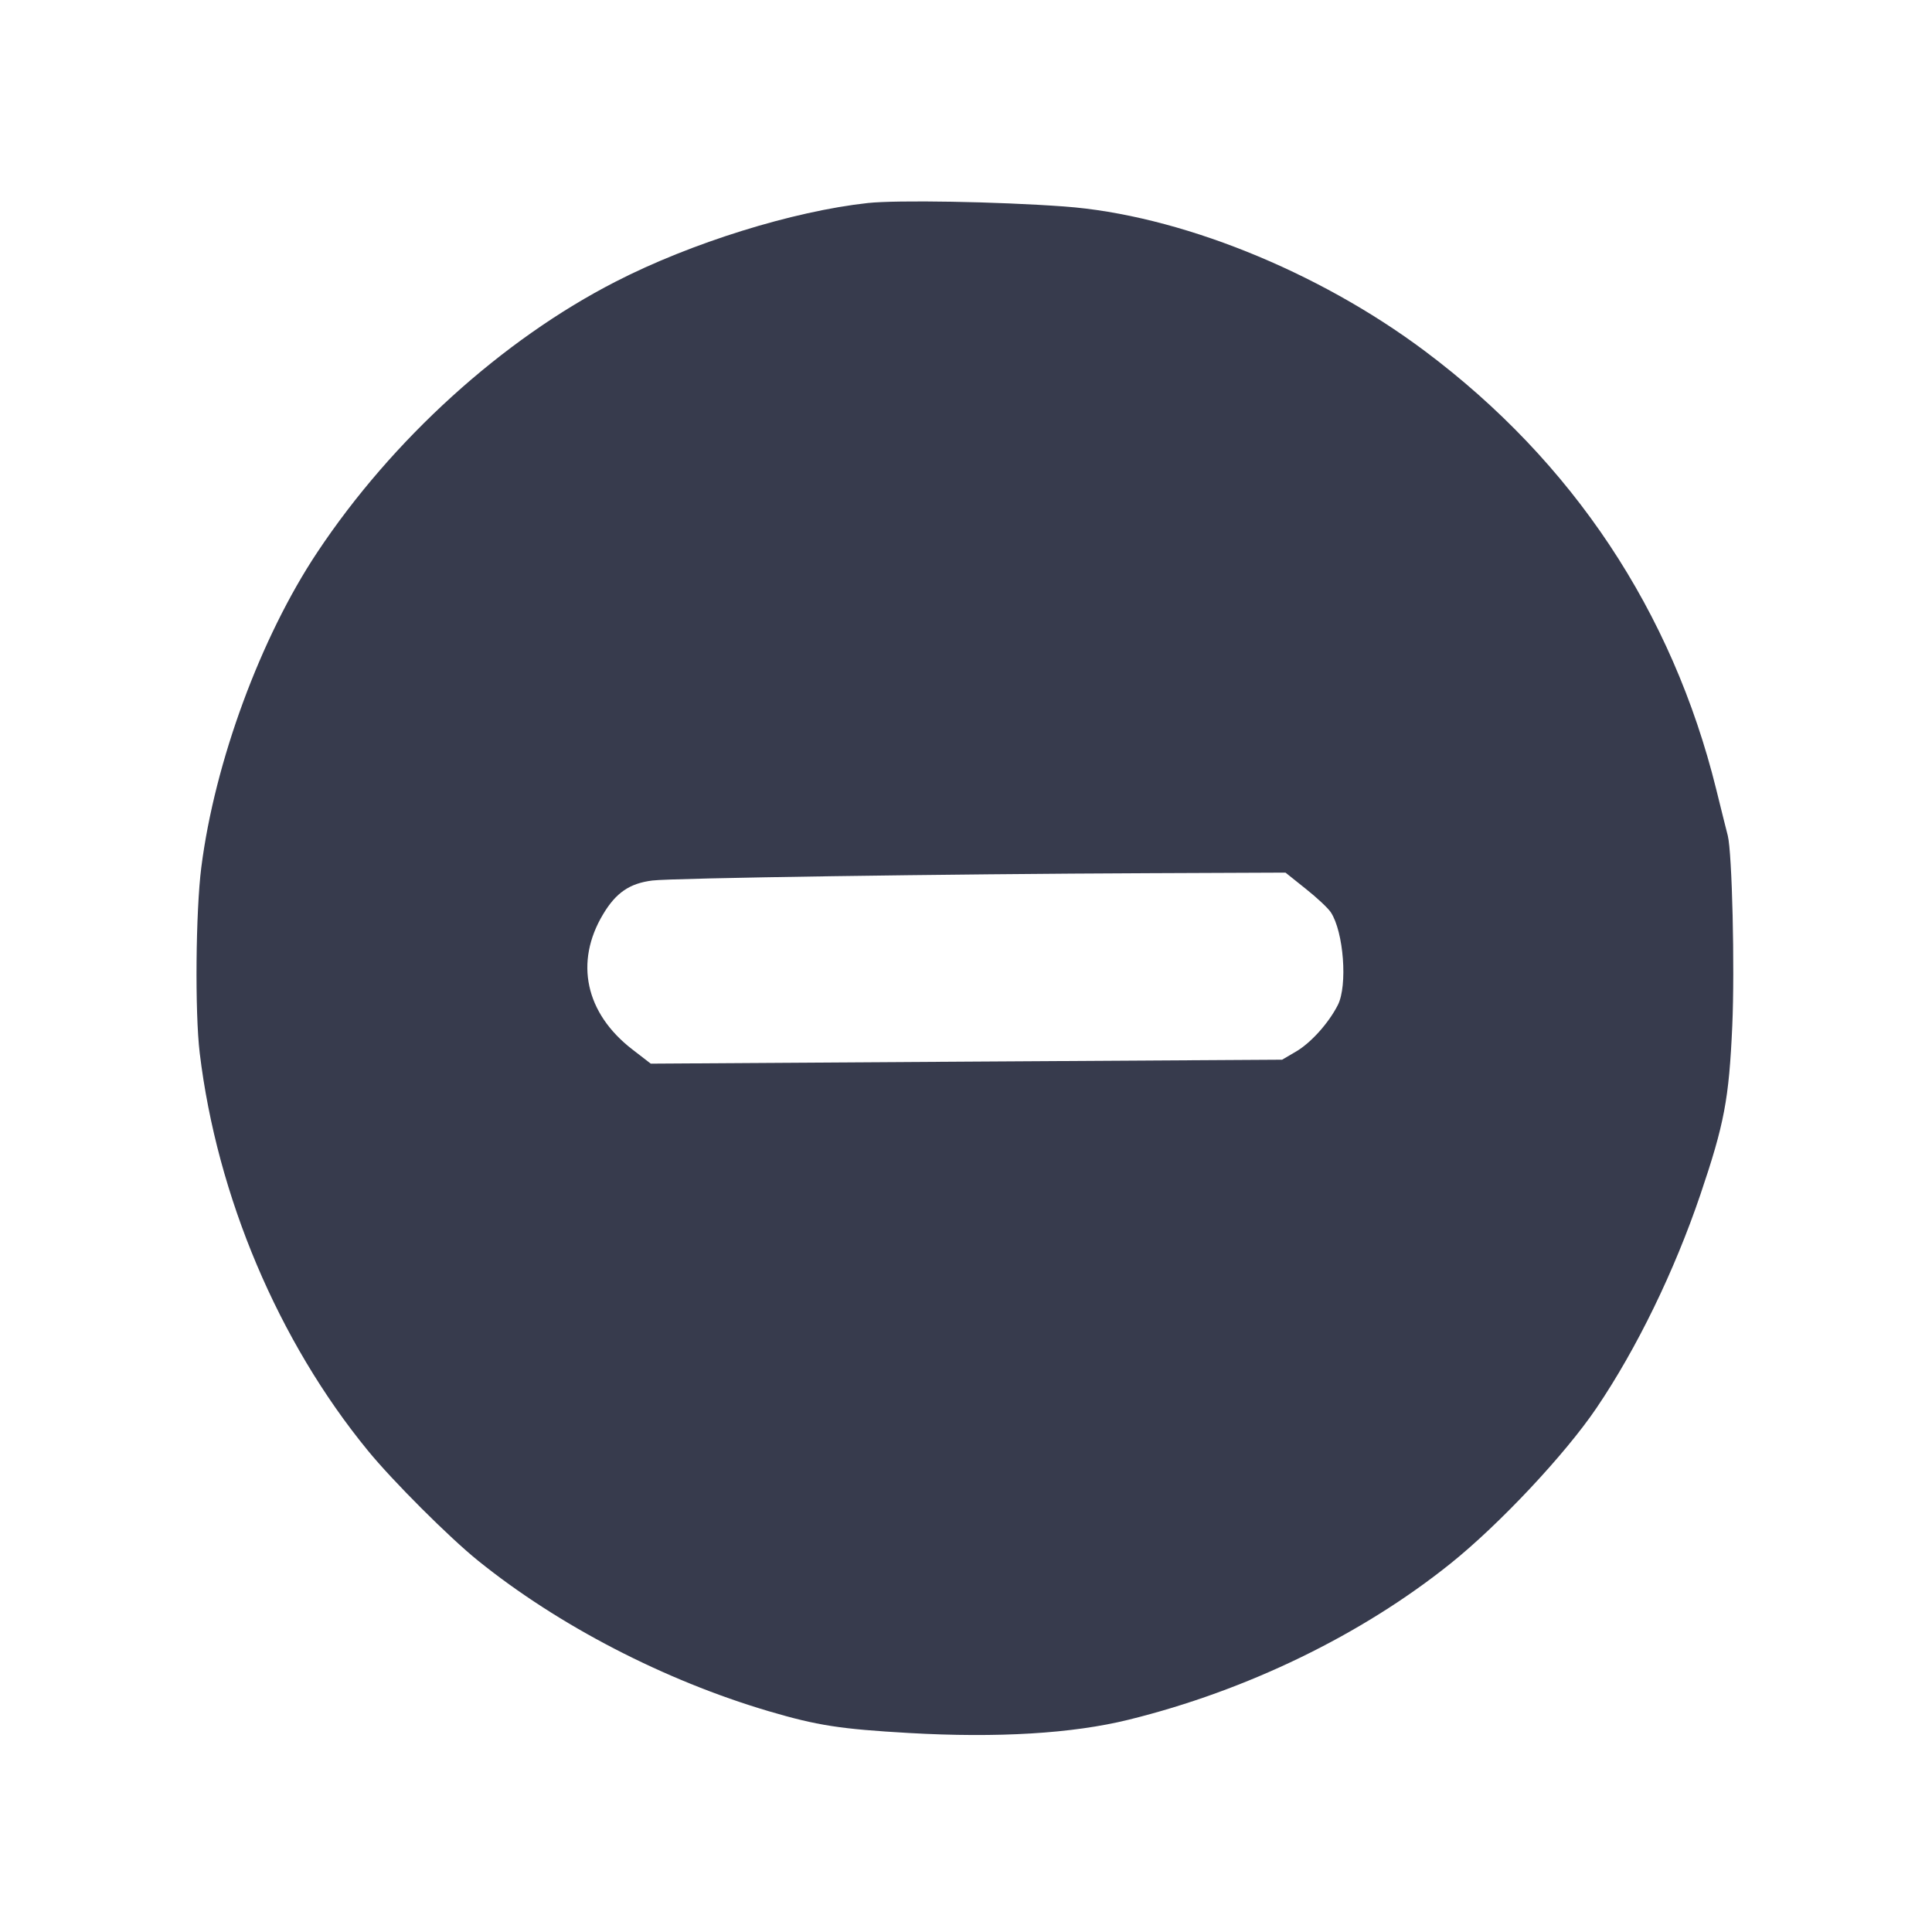
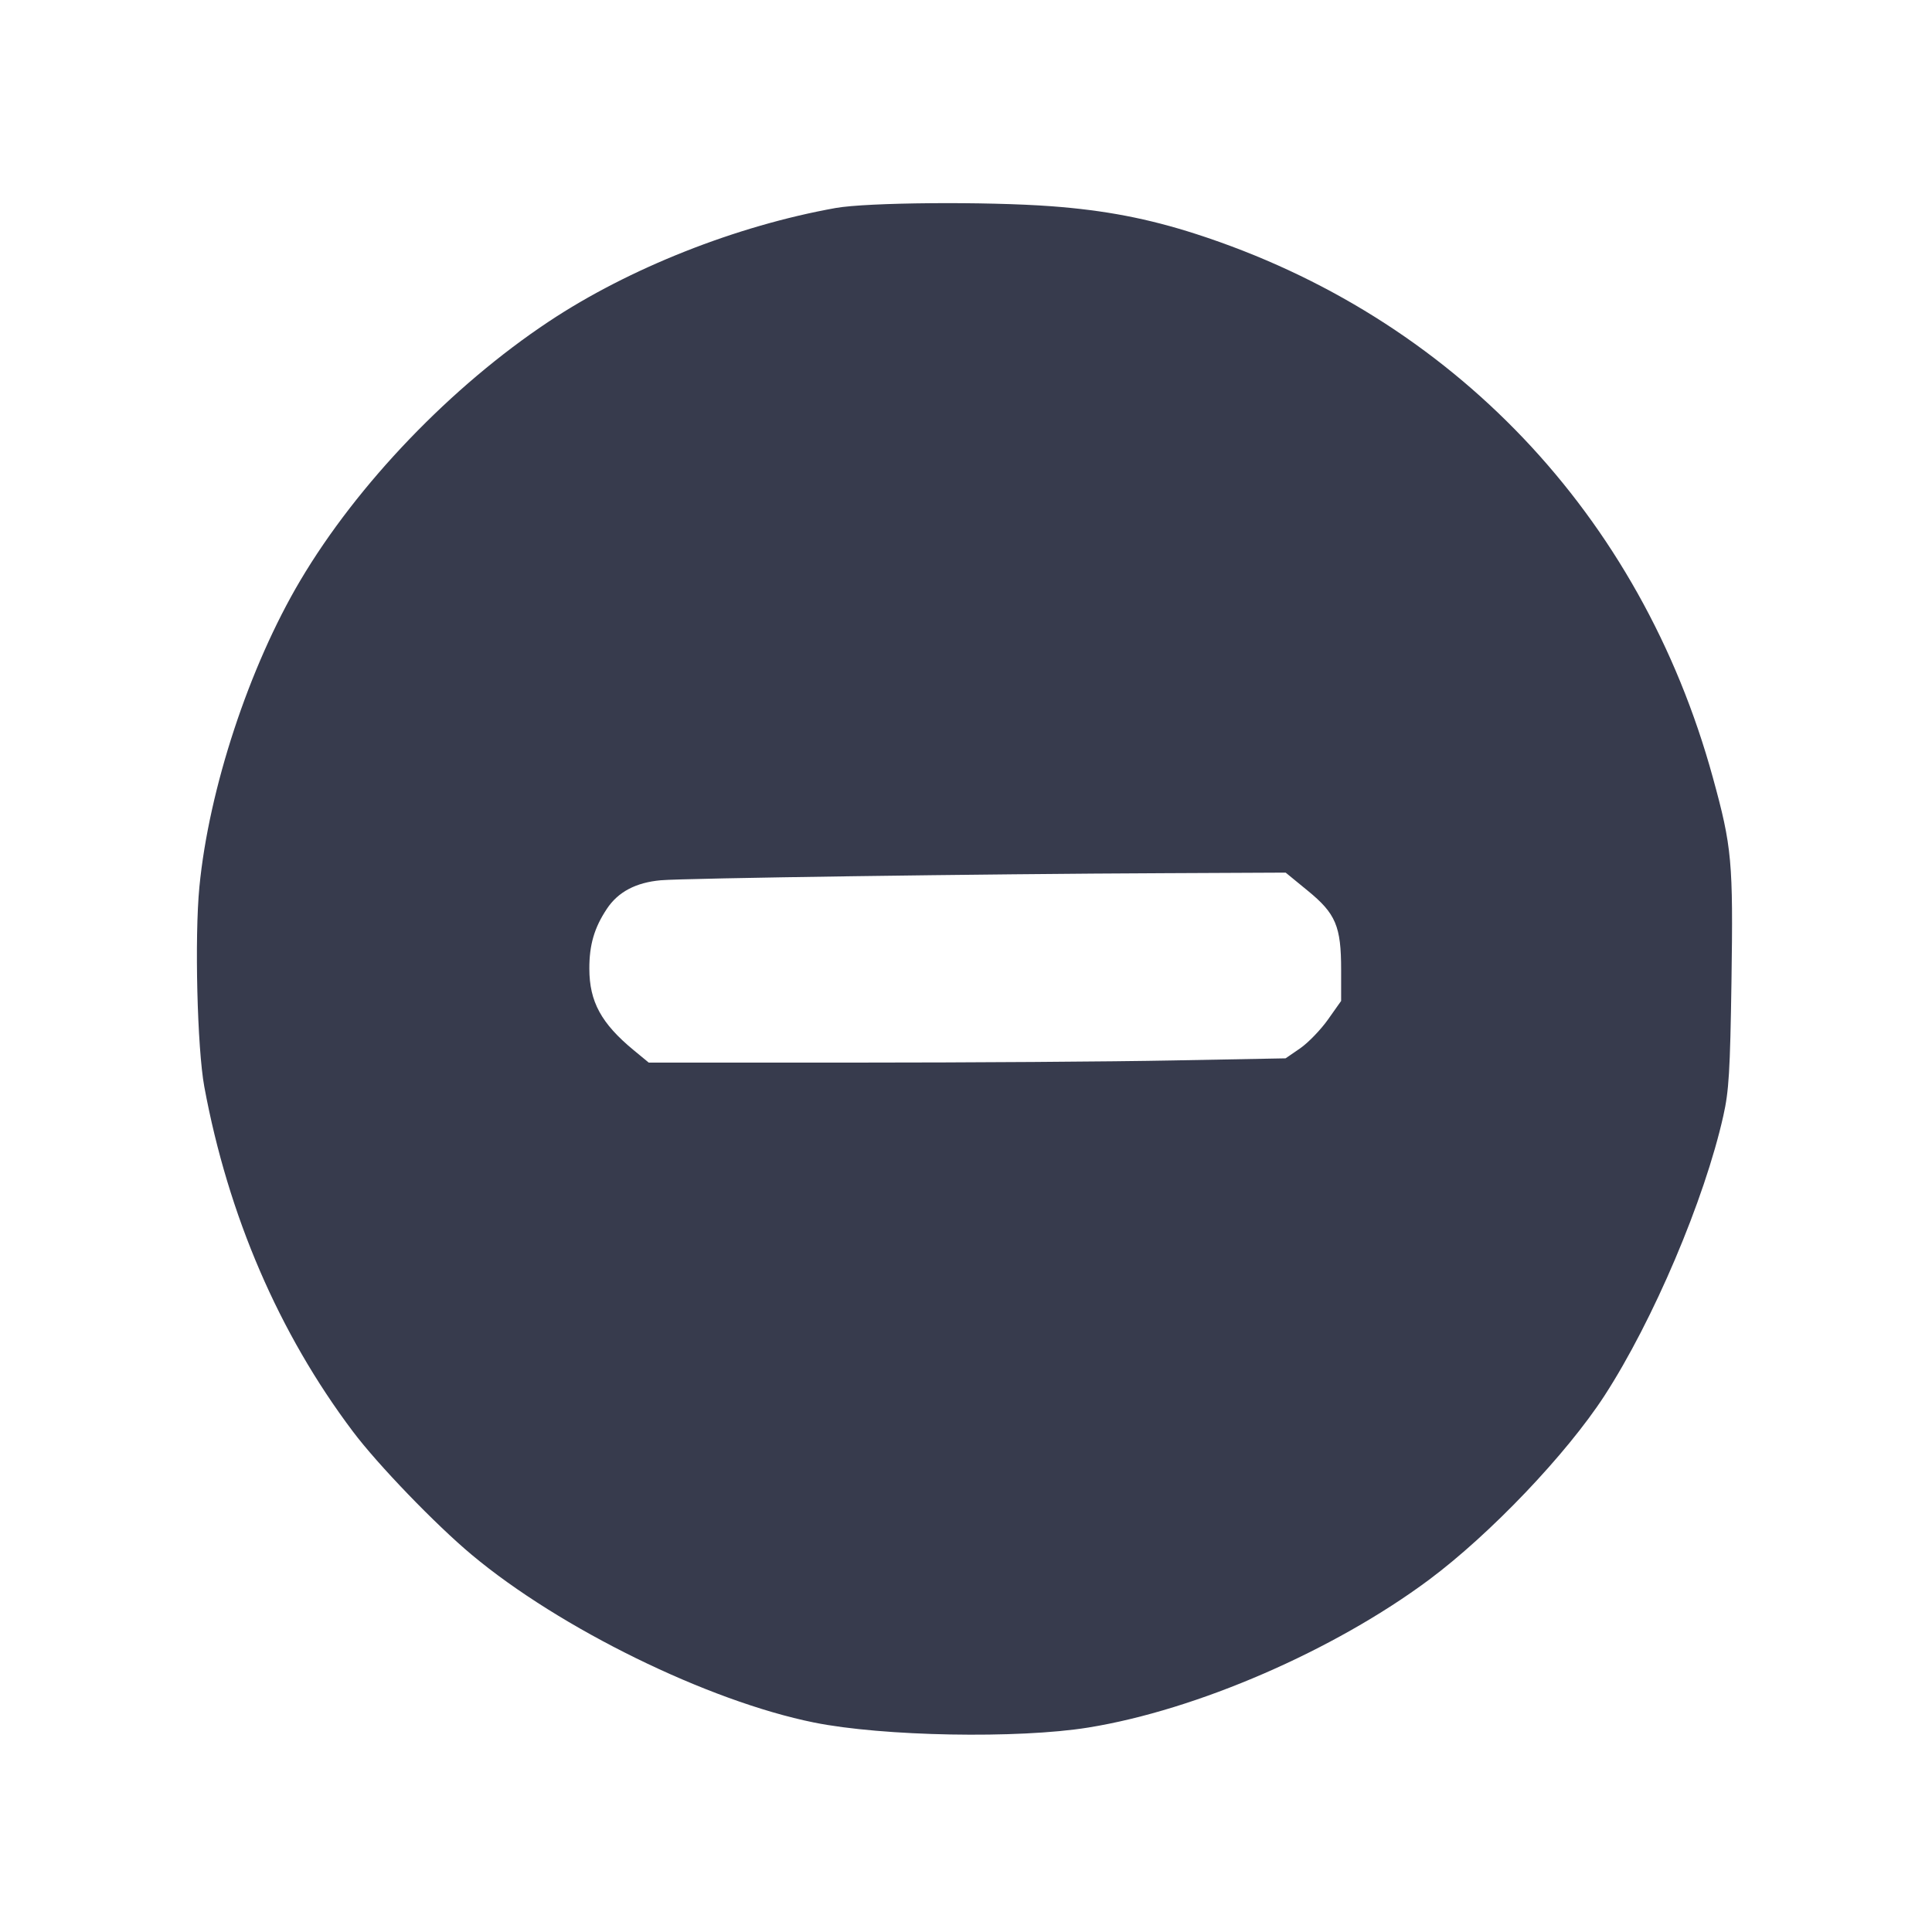
<svg xmlns="http://www.w3.org/2000/svg" width="24" height="24" viewBox="0 0 24 24" fill="none">
-   <path d="M10.780 2.522 C 9.848 2.624,8.586 3.017,7.649 3.498 C 6.239 4.220,4.873 5.459,3.942 6.860 C 3.237 7.919,2.668 9.464,2.501 10.772 C 2.431 11.317,2.420 12.576,2.481 13.081 C 2.696 14.862,3.457 16.662,4.570 18.020 C 4.877 18.396,5.581 19.099,5.937 19.386 C 6.938 20.194,8.256 20.876,9.552 21.258 C 10.154 21.435,10.437 21.479,11.293 21.528 C 12.395 21.591,13.323 21.535,14.020 21.363 C 15.488 21.001,16.913 20.310,18.020 19.422 C 18.626 18.936,19.442 18.067,19.832 17.491 C 20.332 16.753,20.800 15.791,21.123 14.839 C 21.420 13.961,21.478 13.657,21.519 12.742 C 21.551 12.020,21.517 10.595,21.463 10.380 C 21.451 10.336,21.387 10.078,21.320 9.807 C 20.774 7.596,19.537 5.736,17.700 4.361 C 16.366 3.362,14.633 2.668,13.220 2.565 C 12.385 2.504,11.143 2.483,10.780 2.522 M16.219 11.040 C 16.357 11.149,16.498 11.281,16.532 11.333 C 16.692 11.577,16.742 12.243,16.619 12.485 C 16.505 12.709,16.285 12.954,16.101 13.062 L 15.927 13.164 12.005 13.188 L 8.084 13.213 7.856 13.037 C 7.272 12.587,7.135 11.952,7.492 11.357 C 7.652 11.089,7.822 10.973,8.104 10.938 C 8.350 10.907,11.748 10.857,14.294 10.847 L 15.969 10.840 16.219 11.040 " fill="#373B4D" stroke="none" fill-rule="evenodd" />
+   <path d="M10.380 2.584 C 9.146 2.805,7.814 3.332,6.818 3.994 C 5.607 4.798,4.441 6.012,3.731 7.210 C 3.095 8.282,2.595 9.799,2.477 11.017 C 2.416 11.644,2.450 13.022,2.538 13.500 C 2.834 15.098,3.464 16.562,4.384 17.783 C 4.692 18.193,5.413 18.941,5.860 19.314 C 6.955 20.230,8.796 21.132,10.113 21.398 C 10.966 21.570,12.647 21.601,13.520 21.460 C 14.869 21.242,16.569 20.504,17.751 19.625 C 18.512 19.058,19.458 18.066,19.930 17.340 C 20.536 16.406,21.175 14.903,21.408 13.860 C 21.477 13.553,21.492 13.309,21.509 12.193 C 21.531 10.702,21.515 10.522,21.278 9.660 C 20.383 6.398,18.040 3.934,14.858 2.907 C 14.259 2.714,13.727 2.612,13.060 2.562 C 12.253 2.502,10.772 2.514,10.380 2.584 M16.243 11.063 C 16.594 11.349,16.660 11.506,16.660 12.047 L 16.660 12.434 16.496 12.666 C 16.406 12.793,16.251 12.953,16.152 13.022 L 15.970 13.147 14.579 13.173 C 13.813 13.188,12.033 13.200,10.623 13.200 L 8.059 13.200 7.871 13.045 C 7.469 12.713,7.322 12.443,7.321 12.035 C 7.320 11.740,7.382 11.525,7.538 11.291 C 7.677 11.080,7.898 10.963,8.208 10.935 C 8.494 10.909,12.233 10.856,14.476 10.847 L 15.971 10.840 16.243 11.063 " fill="#373B4D" stroke="none" fill-rule="evenodd" />
</svg>
